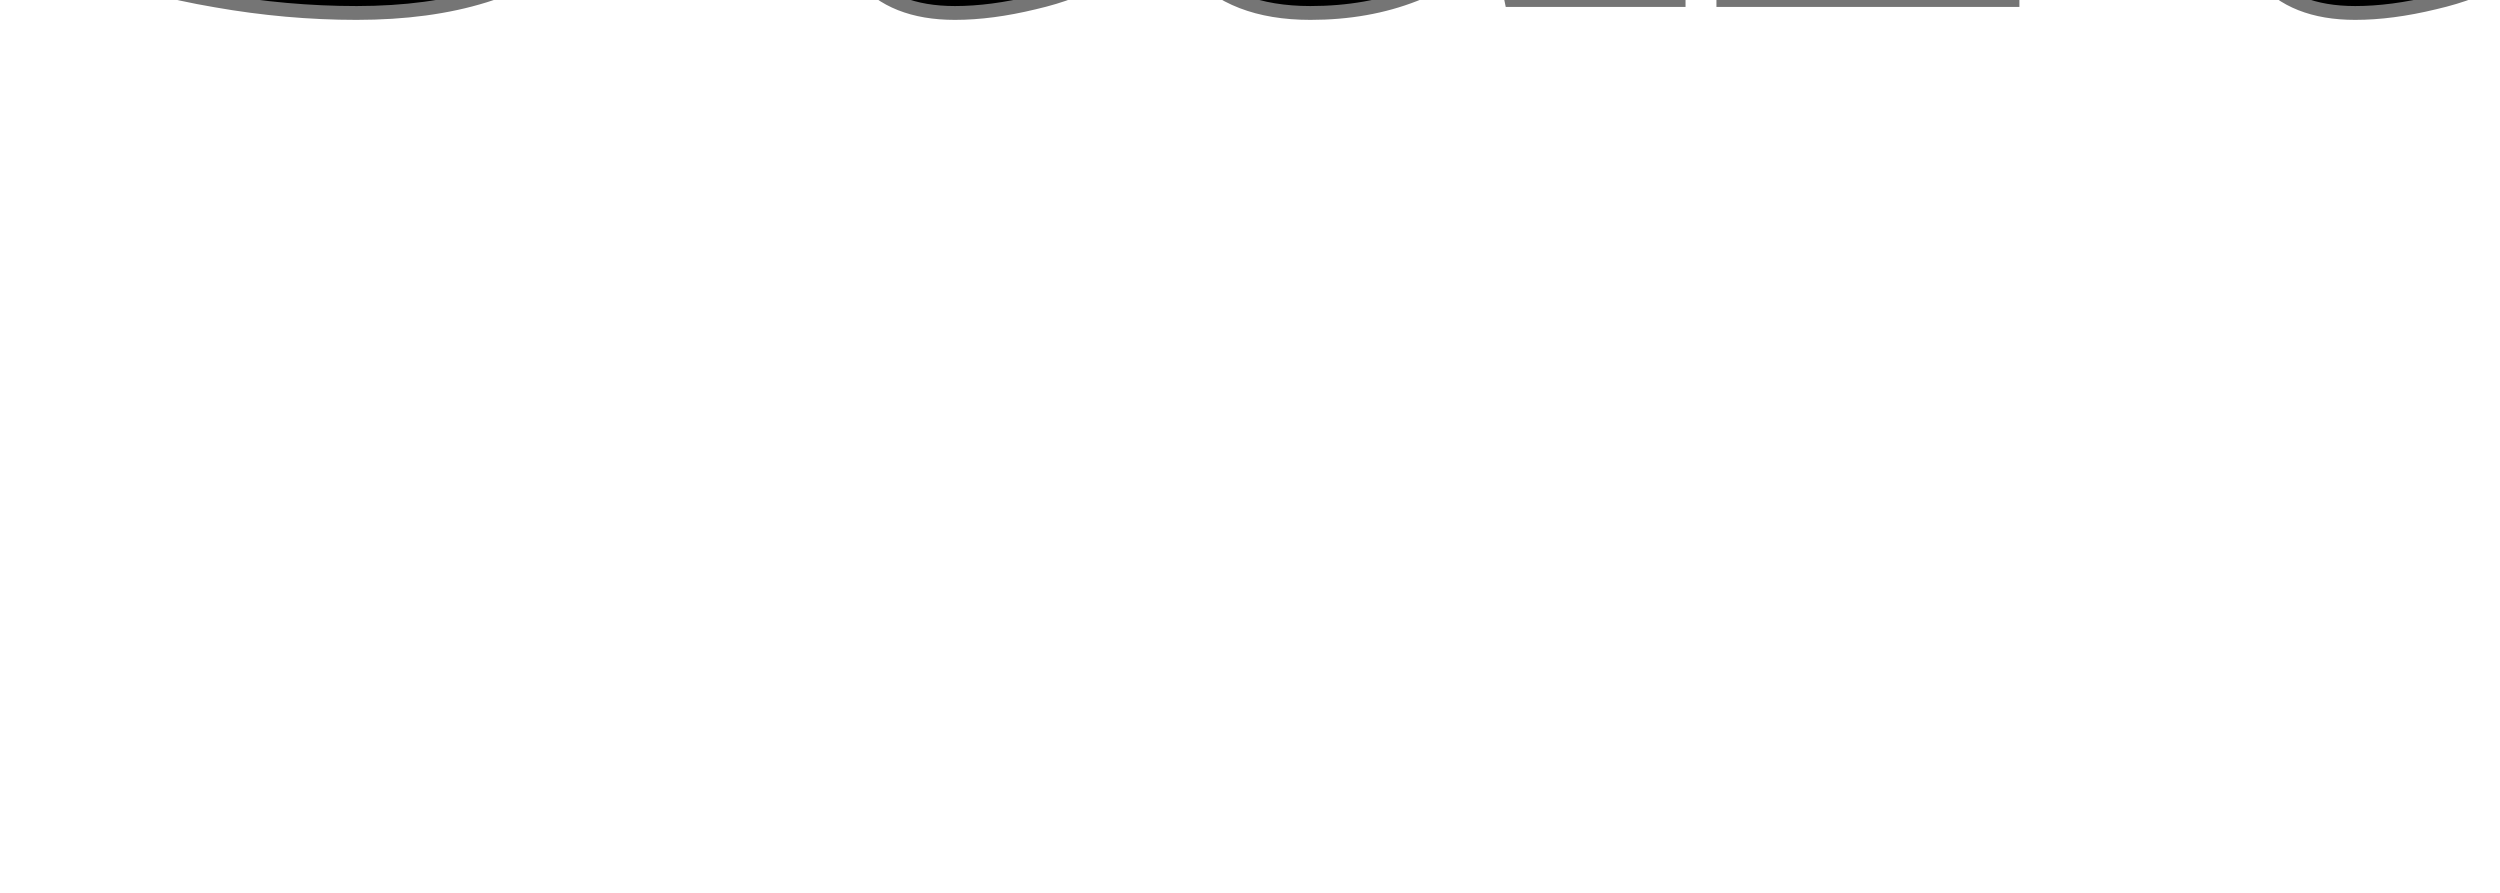
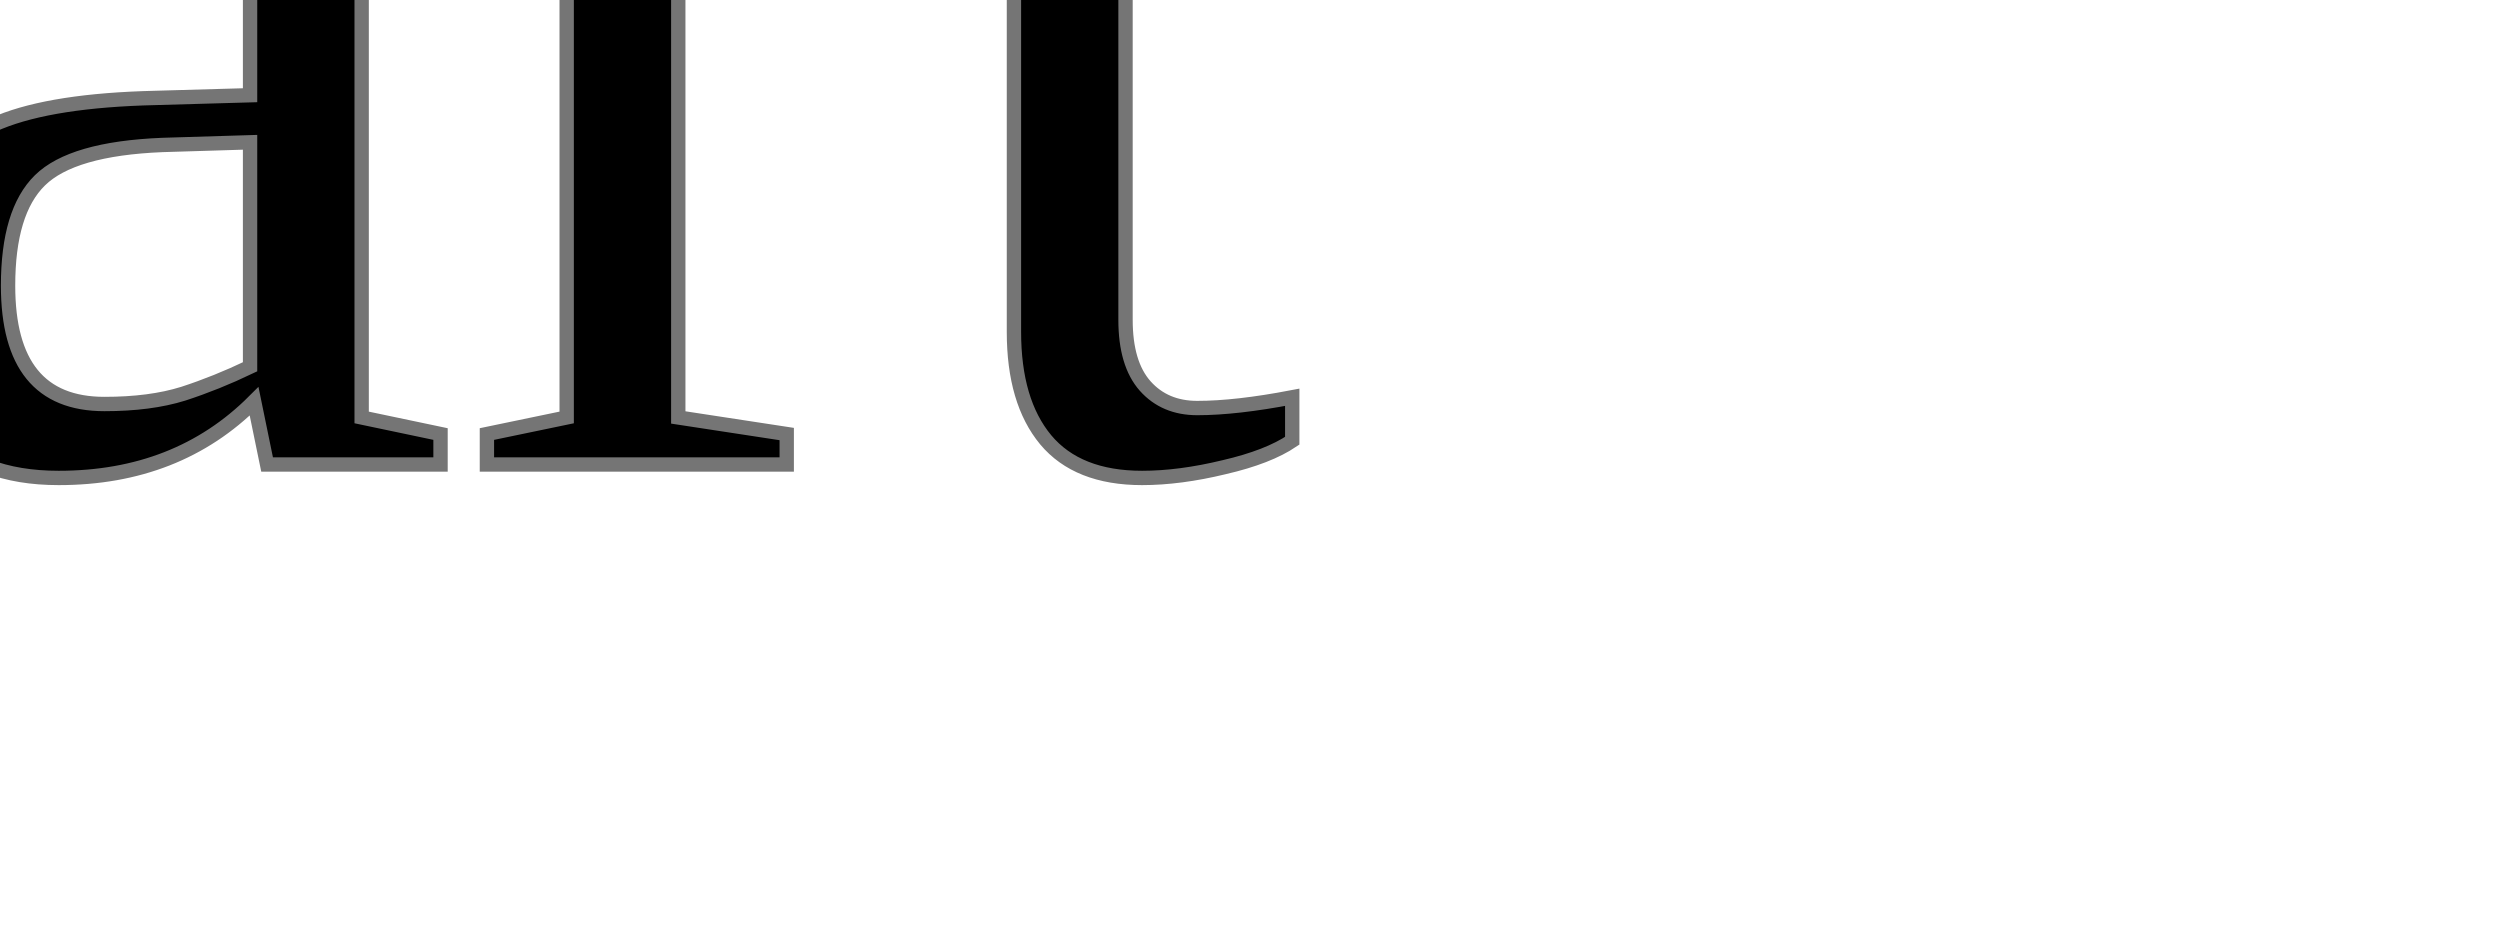
- <svg xmlns="http://www.w3.org/2000/svg" xmlns:ns1="http://xmlns.pavpen.dev/calculable-svg/0.1" xmlns:ns2="http://xmlns.pavpen.dev/calculable-svg/0.1/attribute-expression/jinja" xmlns:ns3="http://xmlns.pavpen.dev/calculable-svg/0.1/attribute-expression/attribute-name" ns1:live-update="true" ns2:viewbox="         {{- document.getConst('contentBBox').x - document.getConst('borderStrokeWidthPx') / 2 }}{{ ' ' }}         {{- document.getConst('contentBBox').y - document.getConst('borderStrokeWidthPx') / 2 }}{{ ' ' }}         {{- document.getConst('contentBBox').width + document.getConst('borderStrokeWidthPx') }}{{ ' ' }}         {{- document.getConst('contentBBox').height + document.getConst('borderStrokeWidthPx') }}" ns3:viewbox="viewBox">
+ <svg xmlns="http://www.w3.org/2000/svg" xmlns:ns1="http://xmlns.pavpen.dev/calculable-svg/0.1" xmlns:ns2="http://xmlns.pavpen.dev/calculable-svg/0.1/attribute-expression/jinja" xmlns:ns3="http://xmlns.pavpen.dev/calculable-svg/0.1/attribute-expression/attribute-name" ns1:live-update="true" ns2:viewbox="         {{- document.getConst('contentBBox').x - document.getConst('borderOutlineStrokeWidth') / 2 }}{{ ' ' }}         {{- document.getConst('contentBBox').y - document.getConst('borderOutlineStrokeWidth') / 2 }}{{ ' ' }}         {{- document.getConst('contentBBox').width + document.getConst('borderOutlineStrokeWidth') }}{{ ' ' }}         {{- document.getConst('contentBBox').height + document.getConst('borderOutlineStrokeWidth') }}" ns3:viewbox="viewBox">
  <style>
        .label {
            font-size: 48px;
            stroke-width: 0.5px;
+             stroke: #757575;
            fill: #000;
-             stroke: #757575; 
+         }
+         .border {
+             stroke-width: 4px;
+             stroke: #000;
+             fill: none;
+         }
+         .border-outline {
+             stroke-width: 5px;
+             stroke: #757575;
+             fill: none;
        }
    </style>
  <ns1:consts>
    <ns1:const ns1:name="padding">10</ns1:const>
    <ns1:const ns1:name="fontSize">
            document.localIdToElement.get('label').getUsedStyleDimensions().fontSizePx
        </ns1:const>
-     <ns1:const ns1:name="borderStrokeWidthPx">
-             document.localIdToElement.get('border').getUsedStyleDimensions().strokeWidthPx
+     <ns1:const ns1:name="borderOutlineStrokeWidth">
+             document.localIdToElement.get('borderOutline').getUsedStyleDimensions().strokeWidthPx
        </ns1:const>
    <ns1:const ns1:name="octagonSideLength">
            Math.max(
                (document.localIdToElement.get('label').getBBox().width
-                     - 2 * document.getConst('padding')
-                 ) / (1 + 2 / Math.sqrt(2)),
+                     + 2 * document.getConst('padding')
+                 ) / (1 + Math.sqrt(2)),
                document.getConst('fontSize')
            )
        </ns1:const>
    <ns1:const ns1:name="octagonSlantedSideProjection">
            document.getConst('octagonSideLength') / Math.sqrt(2)
        </ns1:const>
+     <ns1:const ns1:name="horizontalBorderToLabel">
+             Math.max(
+                 document.getConst('padding'),
+                 (
+                     (1 + Math.sqrt(2)) * document.getConst('octagonSideLength')
+                     - document.localIdToElement.get('label').getBBox().width
+                 ) / 2
+             )
+         </ns1:const>
    <ns1:const ns1:name="contentBBox">
            document.localIdToElement.get('content').getBBox()
        </ns1:const>
  </ns1:consts>
  <g ns1:doc-local-id="content">
-     <path ns1:doc-local-id="border" class="border" ns2:d="             {{- '' }}M1,{{ document.getConst('octagonSideLength') / 2 + document.getConst('padding') }}             {{- ' ' }}v{{ 0 - document.getConst('octagonSideLength') }}             {{- ' ' }}l{{ document.getConst('octagonSlantedSideProjection') }},{{ 0 - document.getConst('octagonSlantedSideProjection') }}             {{- ' ' }}h{{ document.getConst('octagonSideLength') }}             {{- ' ' }}l{{ document.getConst('octagonSlantedSideProjection') }},{{ document.getConst('octagonSlantedSideProjection') }}             {{- ' ' }}v{{- document.getConst('octagonSideLength') }}             {{- ' ' }}l{{- 0 - document.getConst('octagonSlantedSideProjection') }},{{ document.getConst('octagonSlantedSideProjection') }}             {{- ' ' }}h{{- 0 - document.getConst('octagonSideLength') }}             z" stroke="#000" fill="none" />
-     <text ns1:doc-local-id="label" class="label" ns2:x="{{ document.getConst('padding') }}" ns2:y="{{ document.getConst('fontSize') / 2 }}" text-anchor="start">
+     <path ns1:doc-local-id="borderOutline" class="border-outline" ns2:d="             {{- '' }}M{{ 0 - document.getConst('horizontalBorderToLabel') - document.localIdToElement.get('label').getBBox().width / 2 }},{{ document.getConst('octagonSideLength') / 2 }}             {{- ' ' }}v{{ 0 - document.getConst('octagonSideLength') }}             {{- ' ' }}l{{ document.getConst('octagonSlantedSideProjection') }},{{ 0 - document.getConst('octagonSlantedSideProjection') }}             {{- ' ' }}h{{ document.getConst('octagonSideLength') }}             {{- ' ' }}l{{ document.getConst('octagonSlantedSideProjection') }},{{ document.getConst('octagonSlantedSideProjection') }}             {{- ' ' }}v{{- document.getConst('octagonSideLength') }}             {{- ' ' }}l{{- 0 - document.getConst('octagonSlantedSideProjection') }},{{ document.getConst('octagonSlantedSideProjection') }}             {{- ' ' }}h{{- 0 - document.getConst('octagonSideLength') }}             z" />
+     <path ns1:doc-local-id="border" class="border" ns2:d="{{ document.localIdToElement.get('borderOutline').getAttribute('d') }}" />
+     <text ns1:doc-local-id="label" class="label" ns2:x="0" ns2:y="0" text-anchor="middle" dominant-baseline="central">
            Start</text>
  </g>
</svg>
